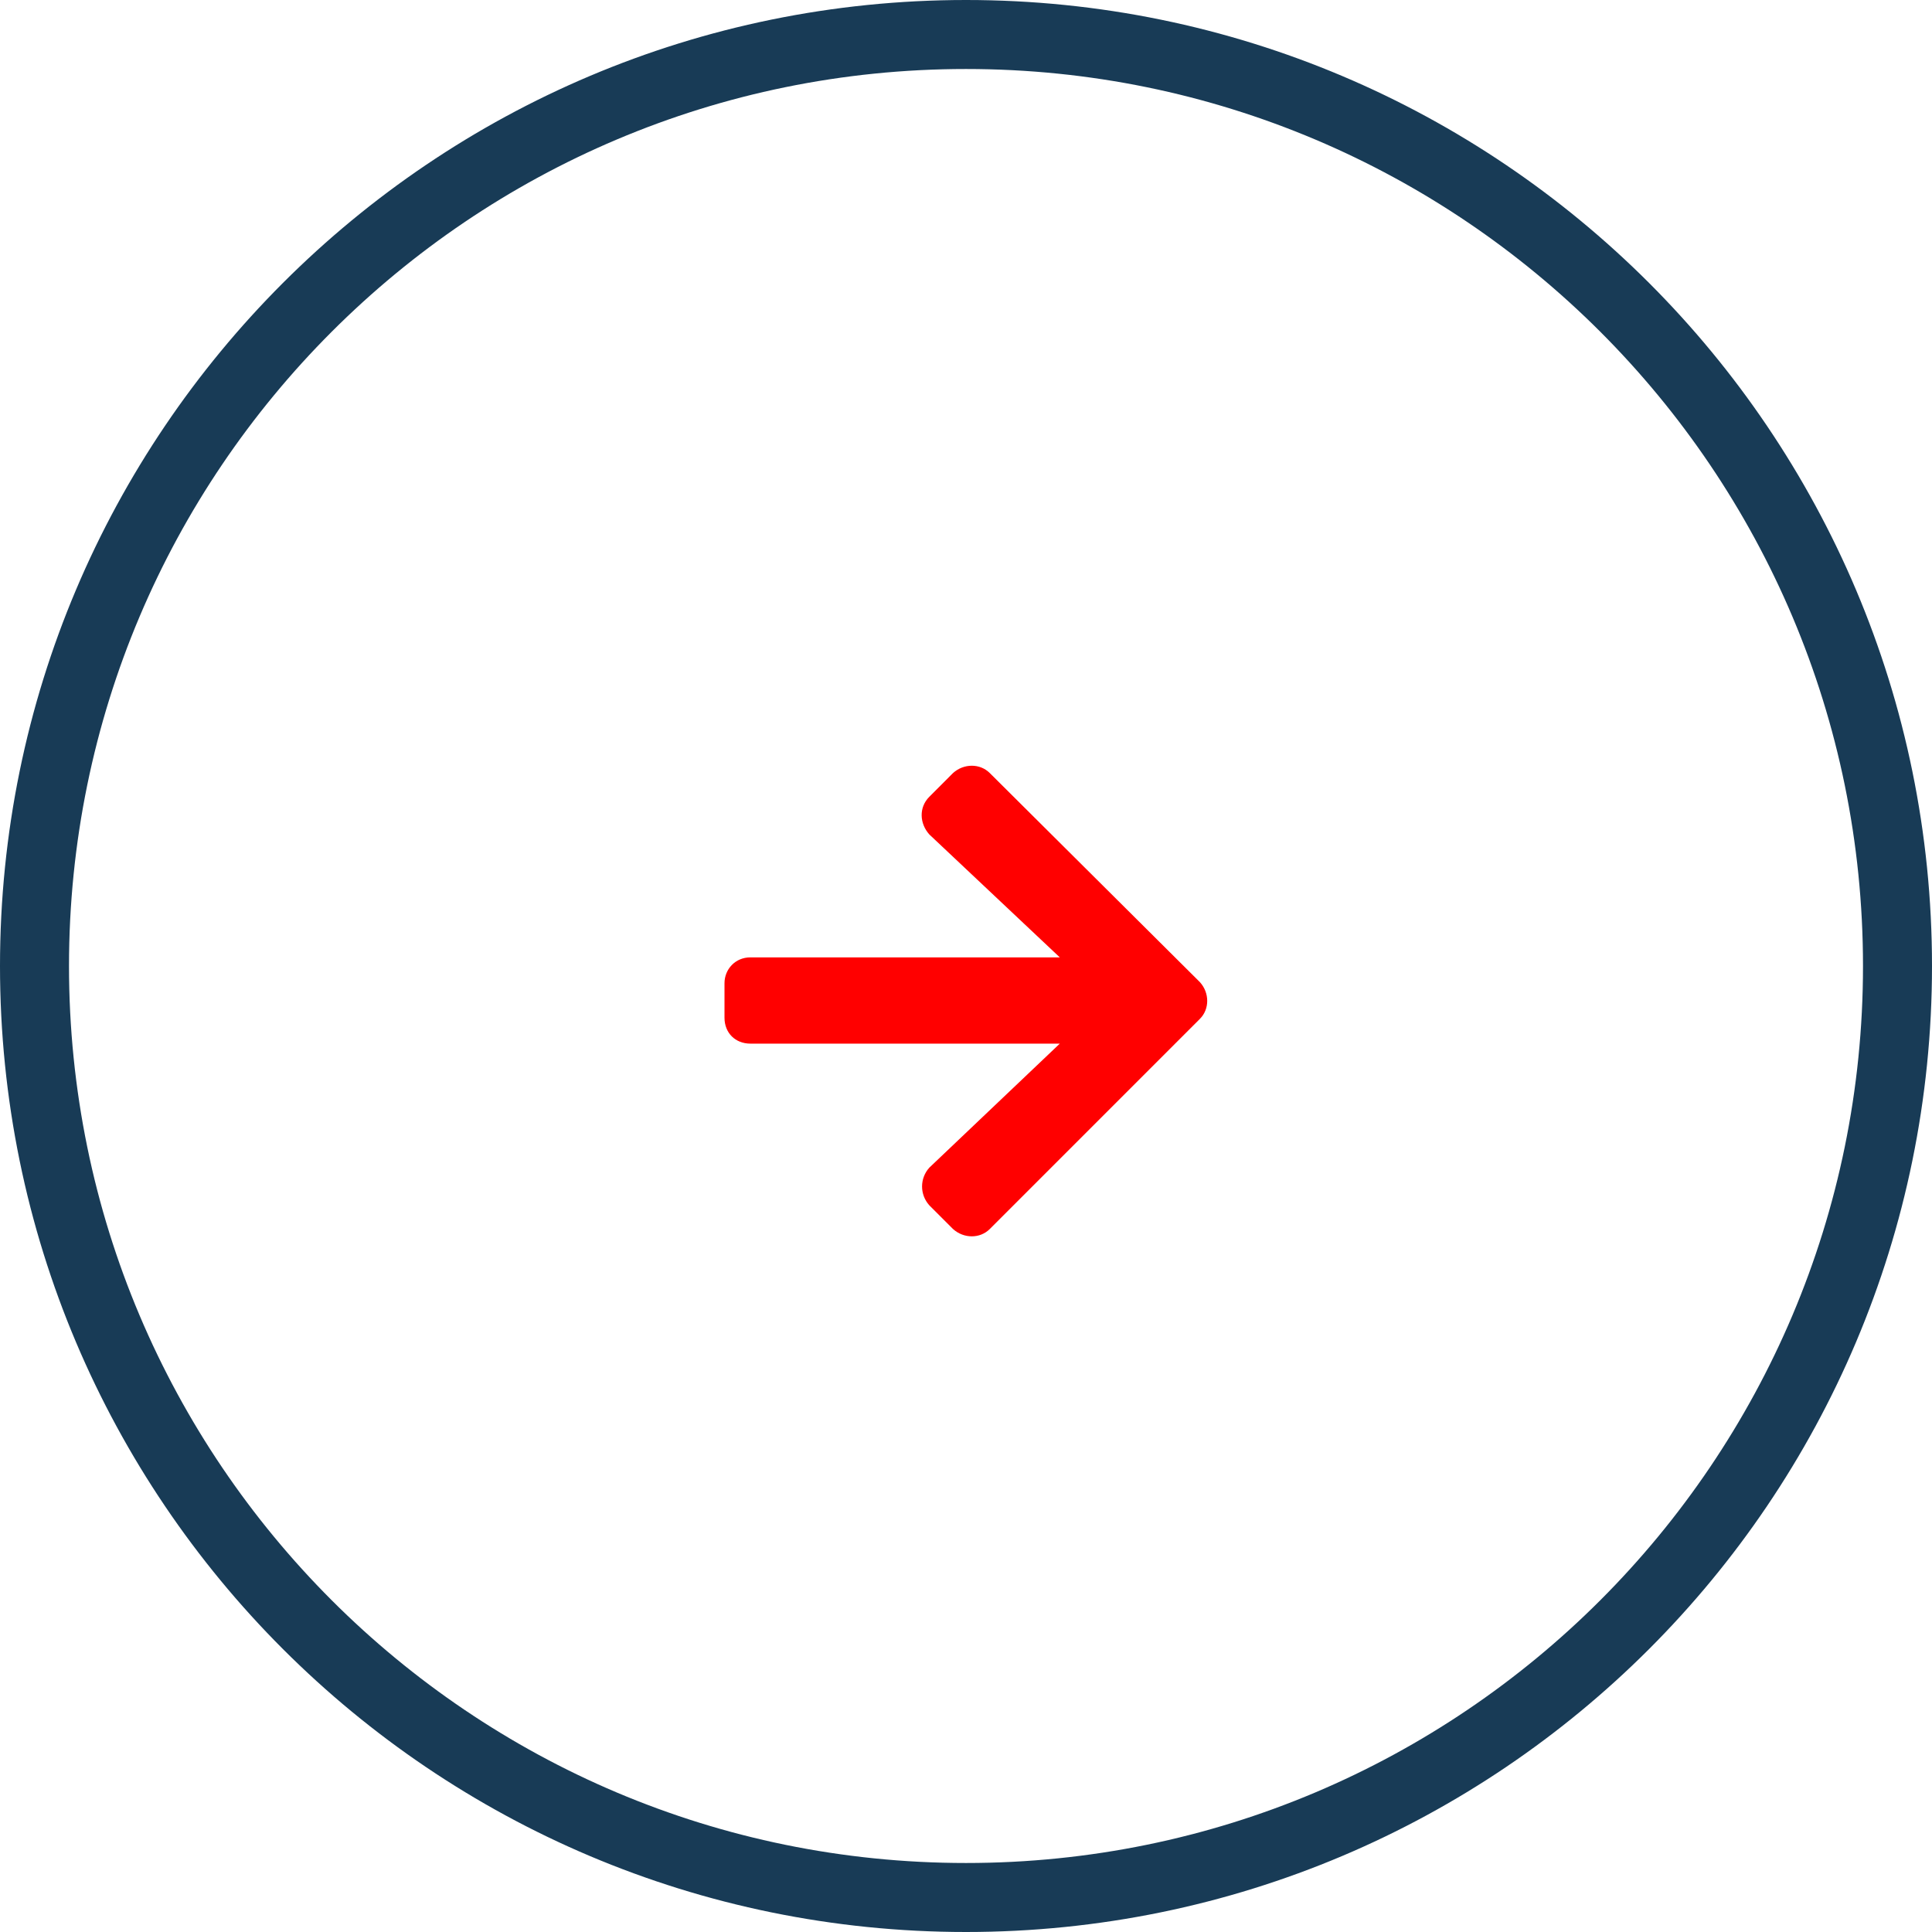
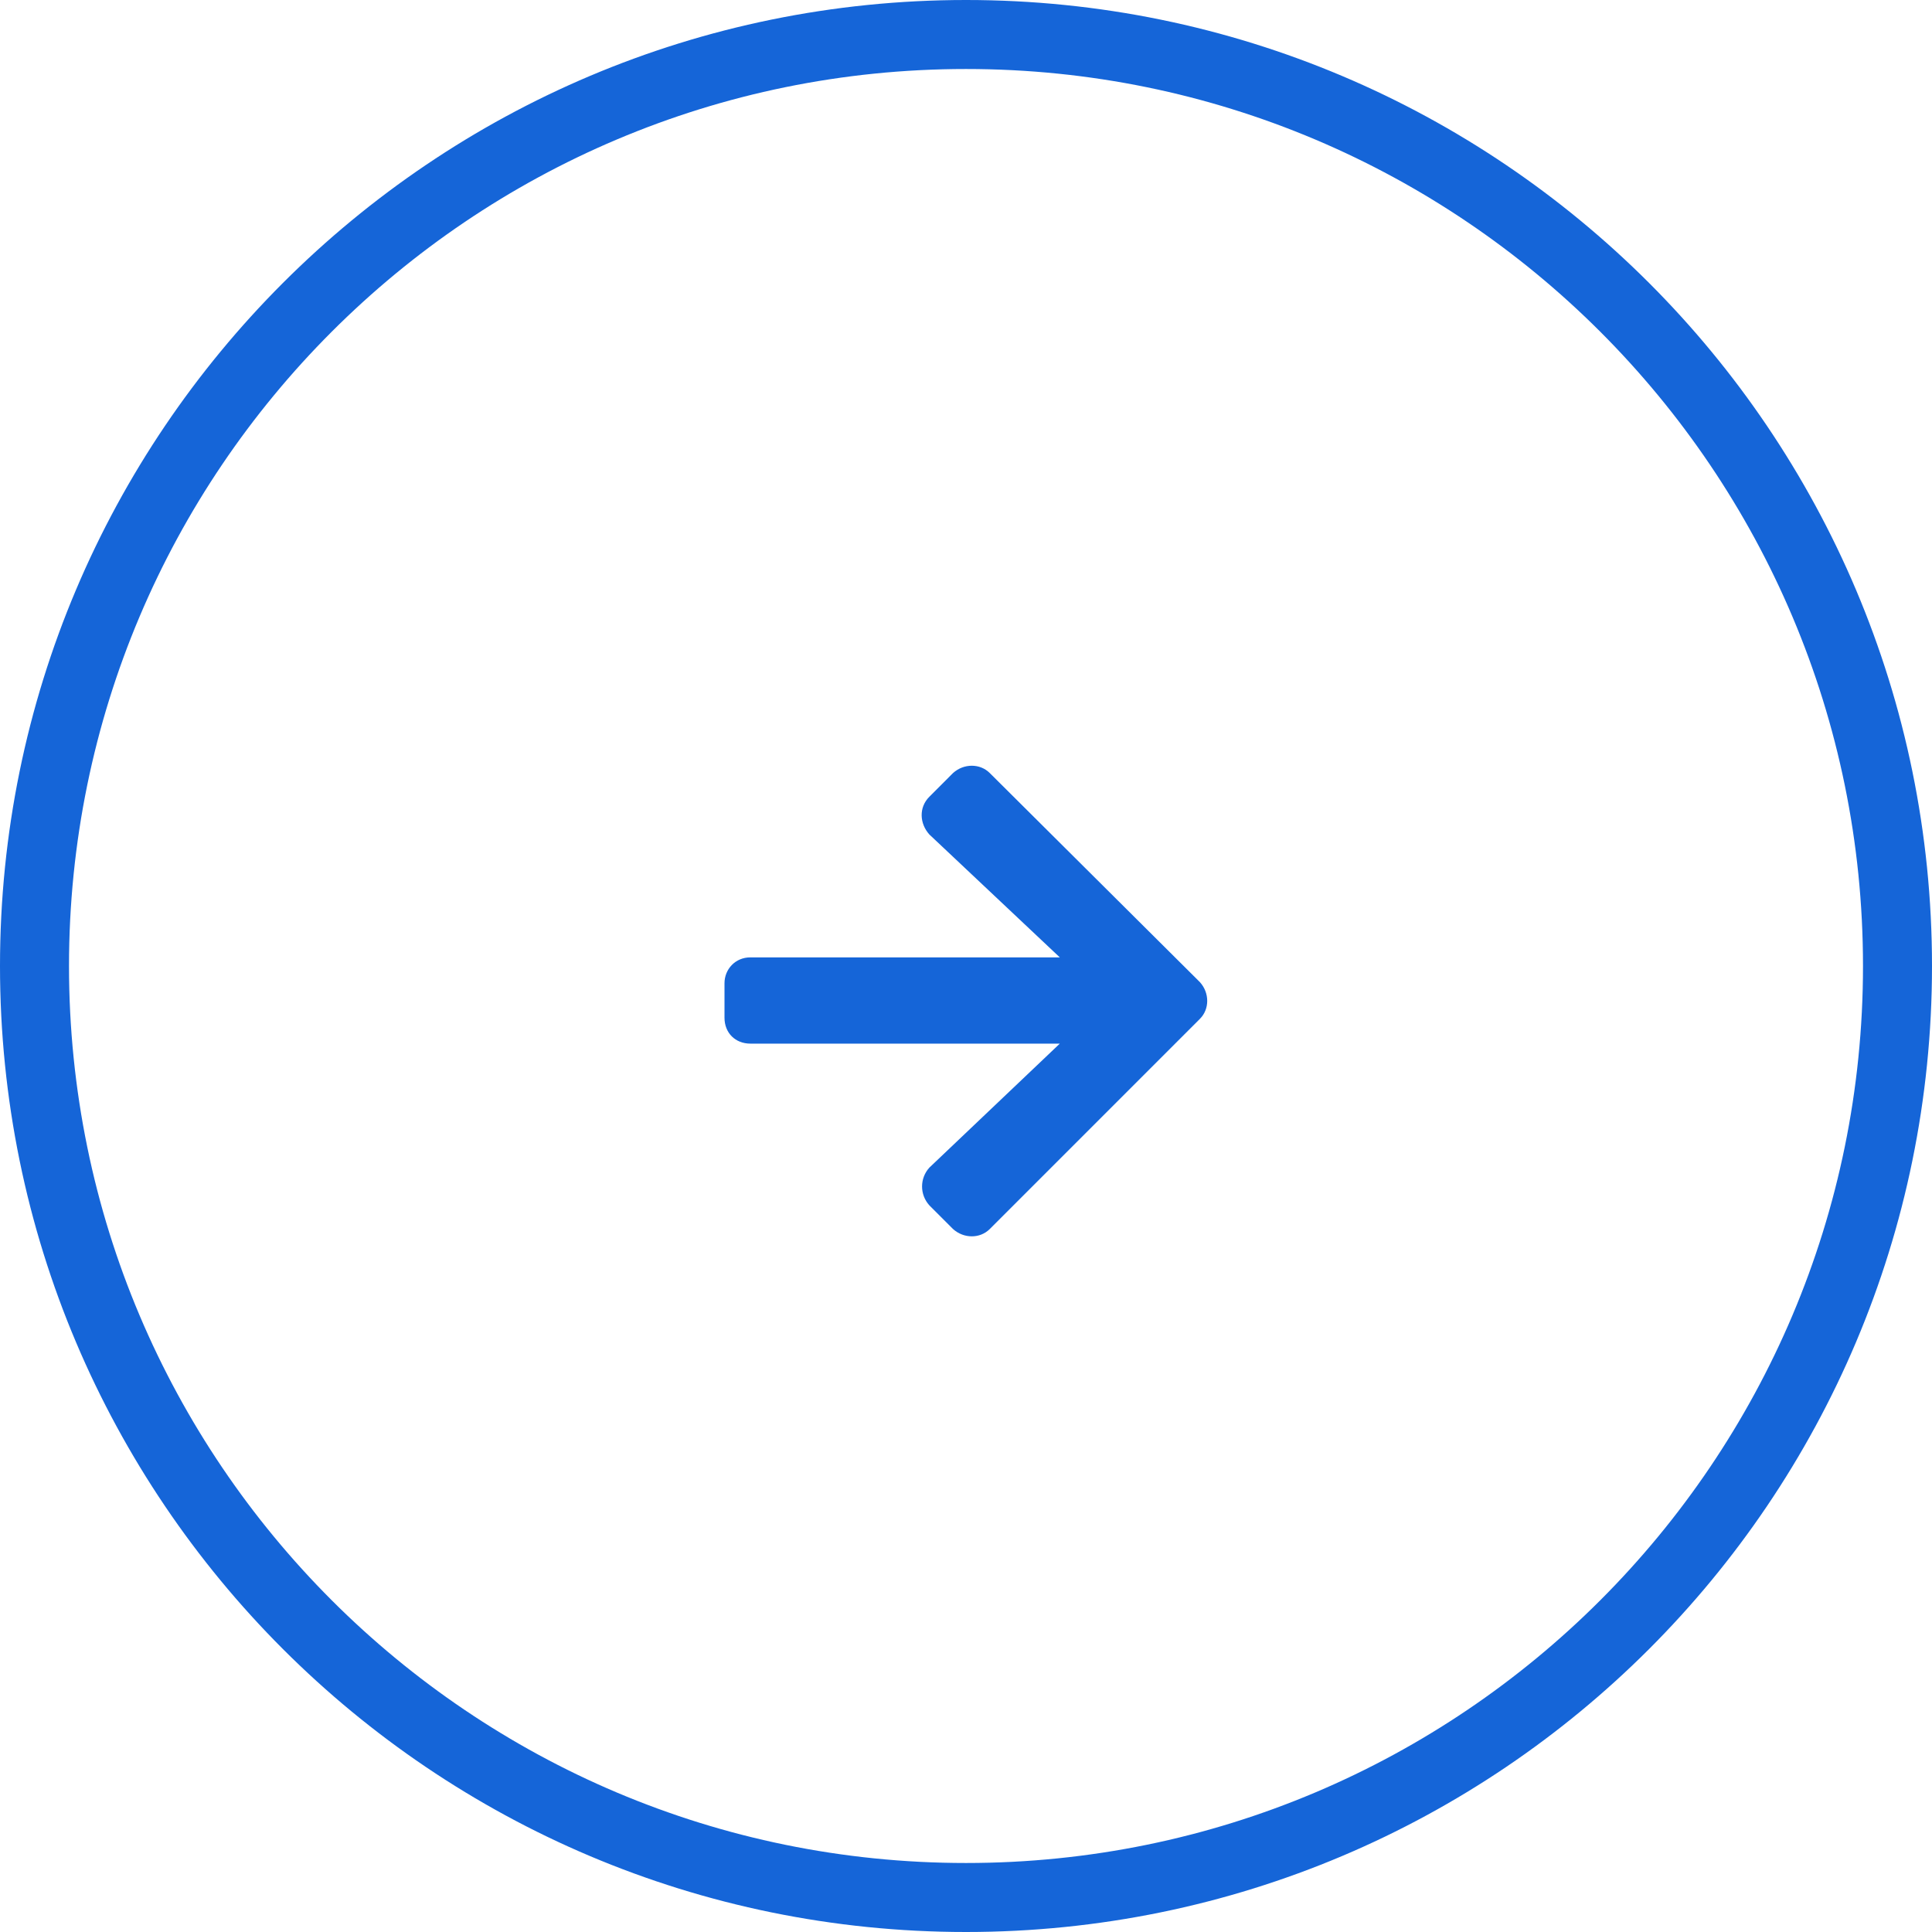
<svg xmlns="http://www.w3.org/2000/svg" width="56" height="56" viewBox="0 0 56 56" fill="none">
-   <rect x="1" y="1" width="54" height="54" rx="27" stroke="#183B56" stroke-width="2" />
-   <path d="M26.938 23.094C26.625 23.406 26.656 23.875 26.938 24.188L30.719 27.75H21.75C21.312 27.75 21 28.094 21 28.5V29.5C21 29.938 21.312 30.25 21.75 30.25H30.719L26.938 33.844C26.656 34.156 26.656 34.625 26.938 34.938L27.625 35.625C27.938 35.906 28.406 35.906 28.688 35.625L34.781 29.531C35.062 29.25 35.062 28.781 34.781 28.469L28.688 22.406C28.406 22.125 27.938 22.125 27.625 22.406L26.938 23.094Z" fill="#FF0000" />
+   <rect x="1" y="1" width="54" height="54" rx="27" stroke="#1565D8" stroke-width="2" />
+   <path d="M26.938 23.094C26.625 23.406 26.656 23.875 26.938 24.188L30.719 27.75H21.75C21.312 27.75 21 28.094 21 28.5V29.5C21 29.938 21.312 30.25 21.75 30.25H30.719L26.938 33.844C26.656 34.156 26.656 34.625 26.938 34.938L27.625 35.625C27.938 35.906 28.406 35.906 28.688 35.625L34.781 29.531C35.062 29.25 35.062 28.781 34.781 28.469L28.688 22.406C28.406 22.125 27.938 22.125 27.625 22.406L26.938 23.094Z" fill="#1565D8" />
</svg>
